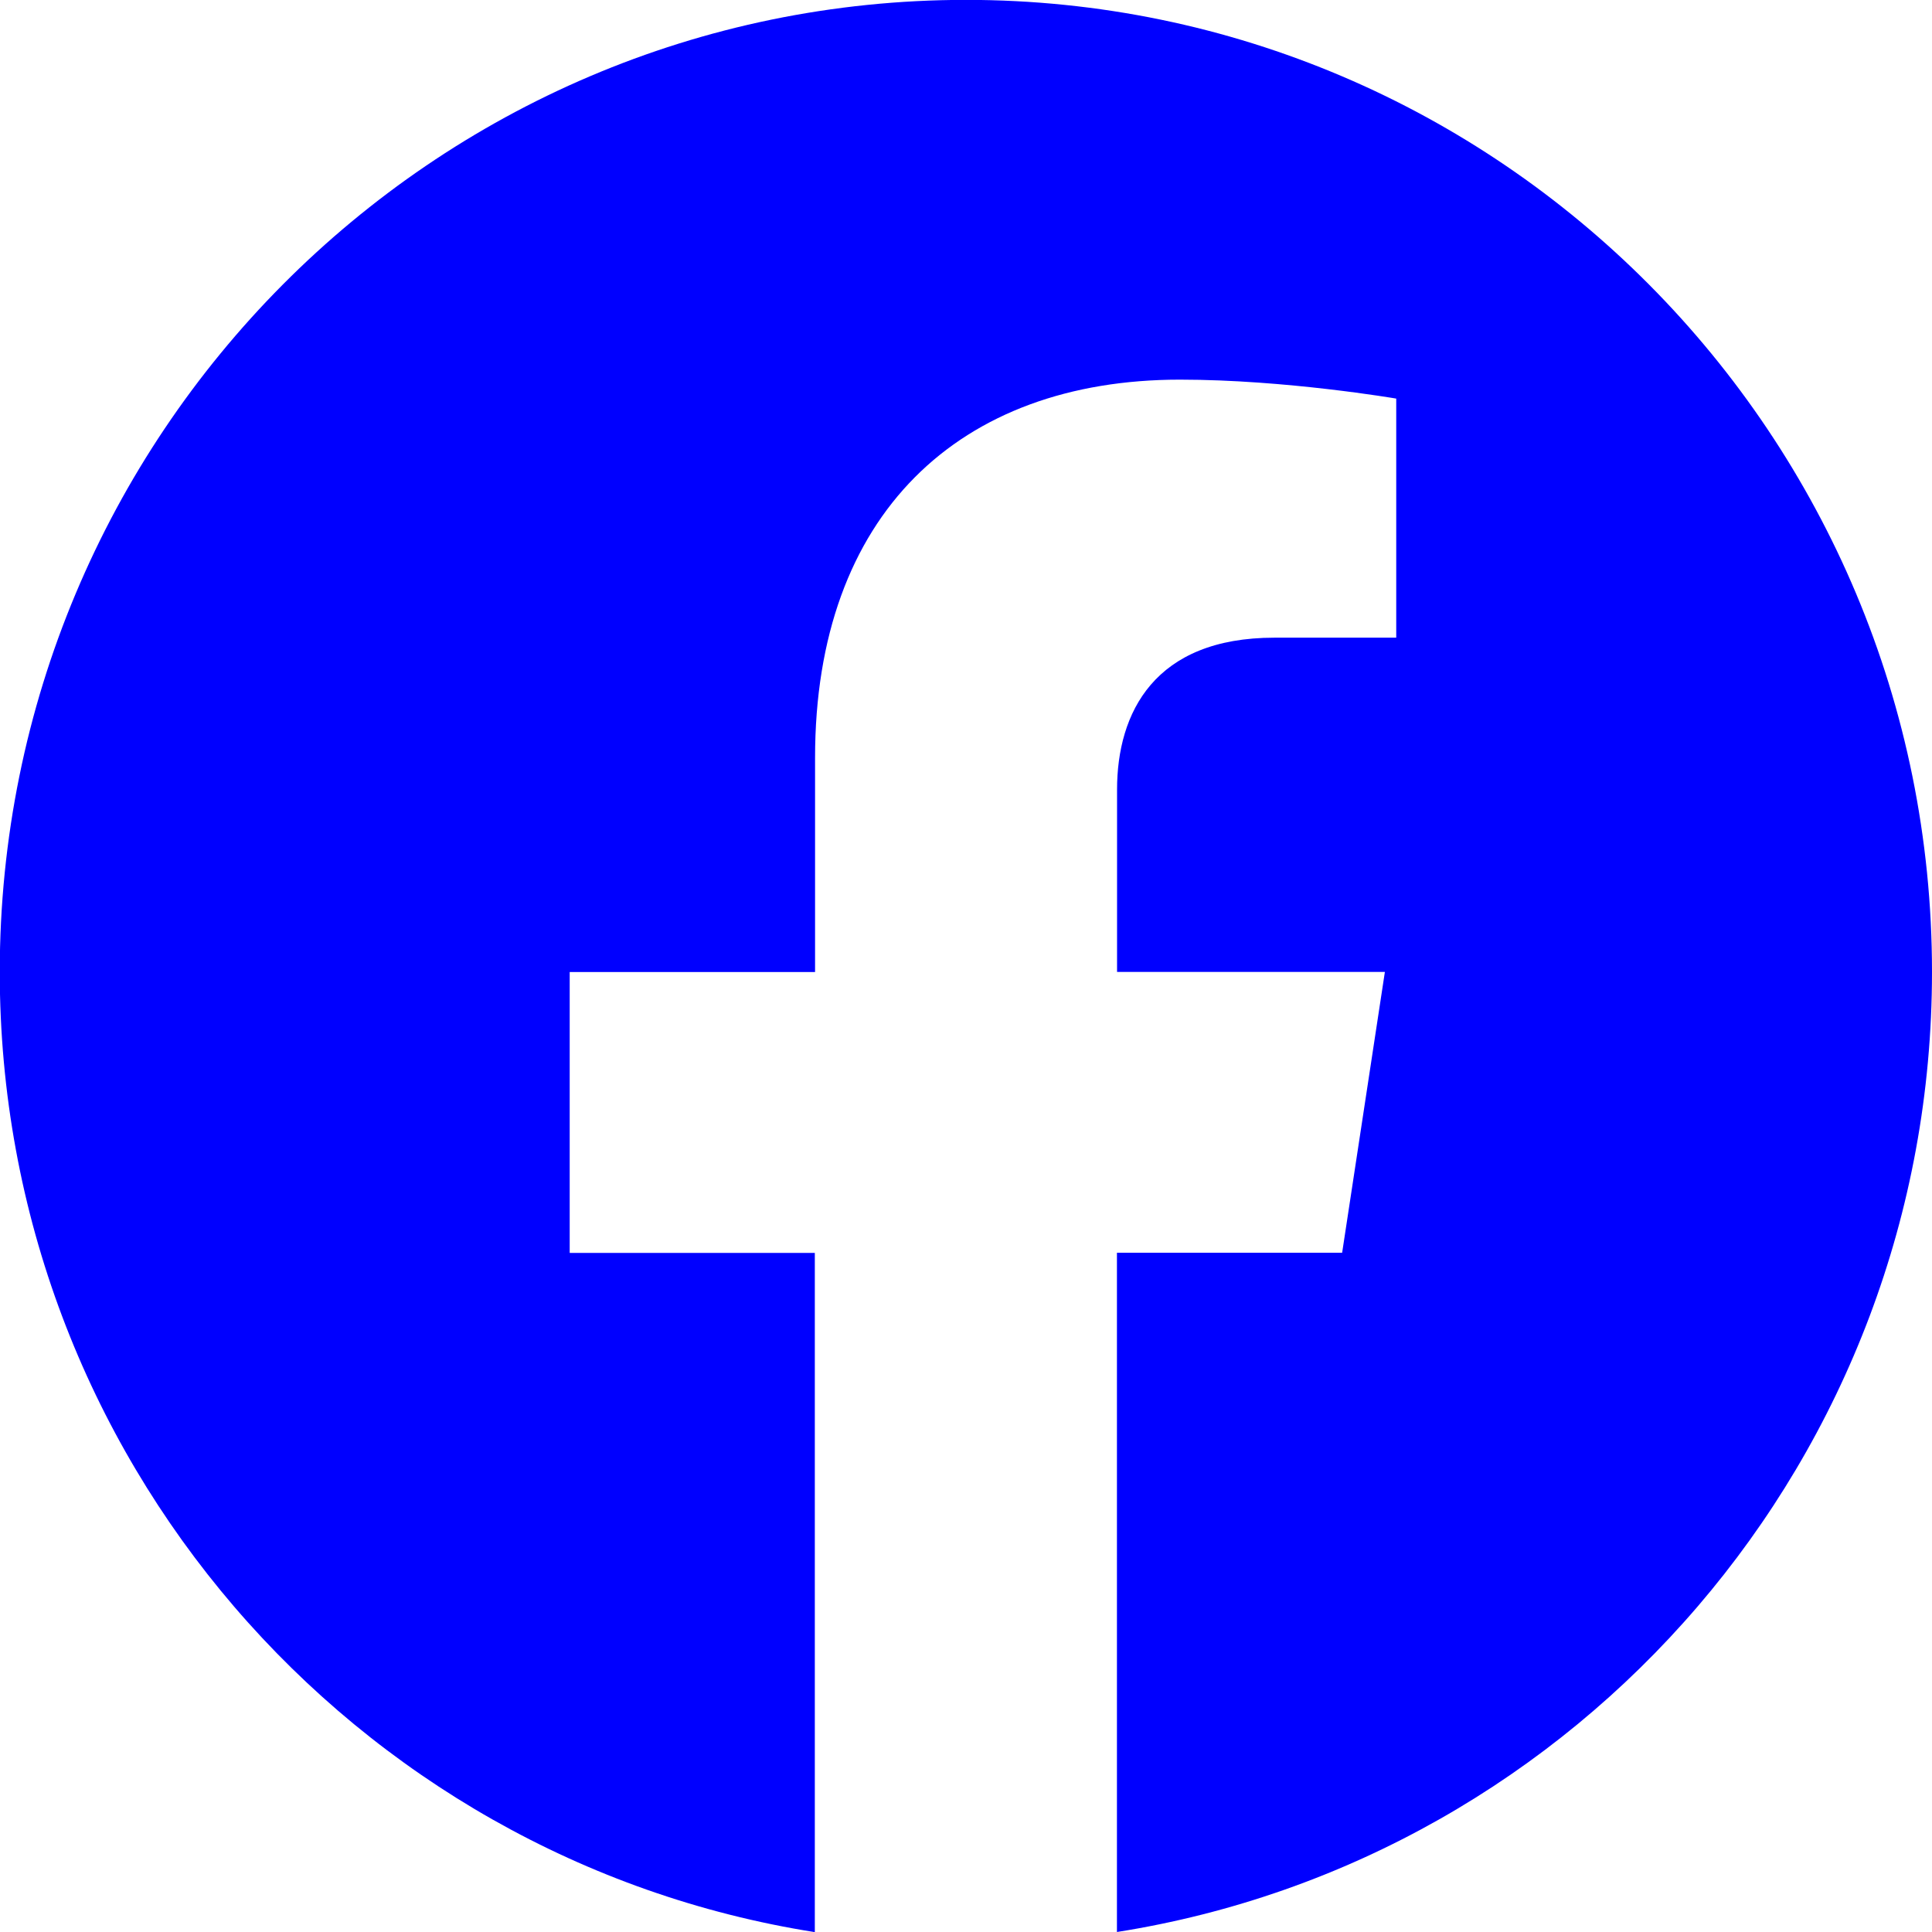
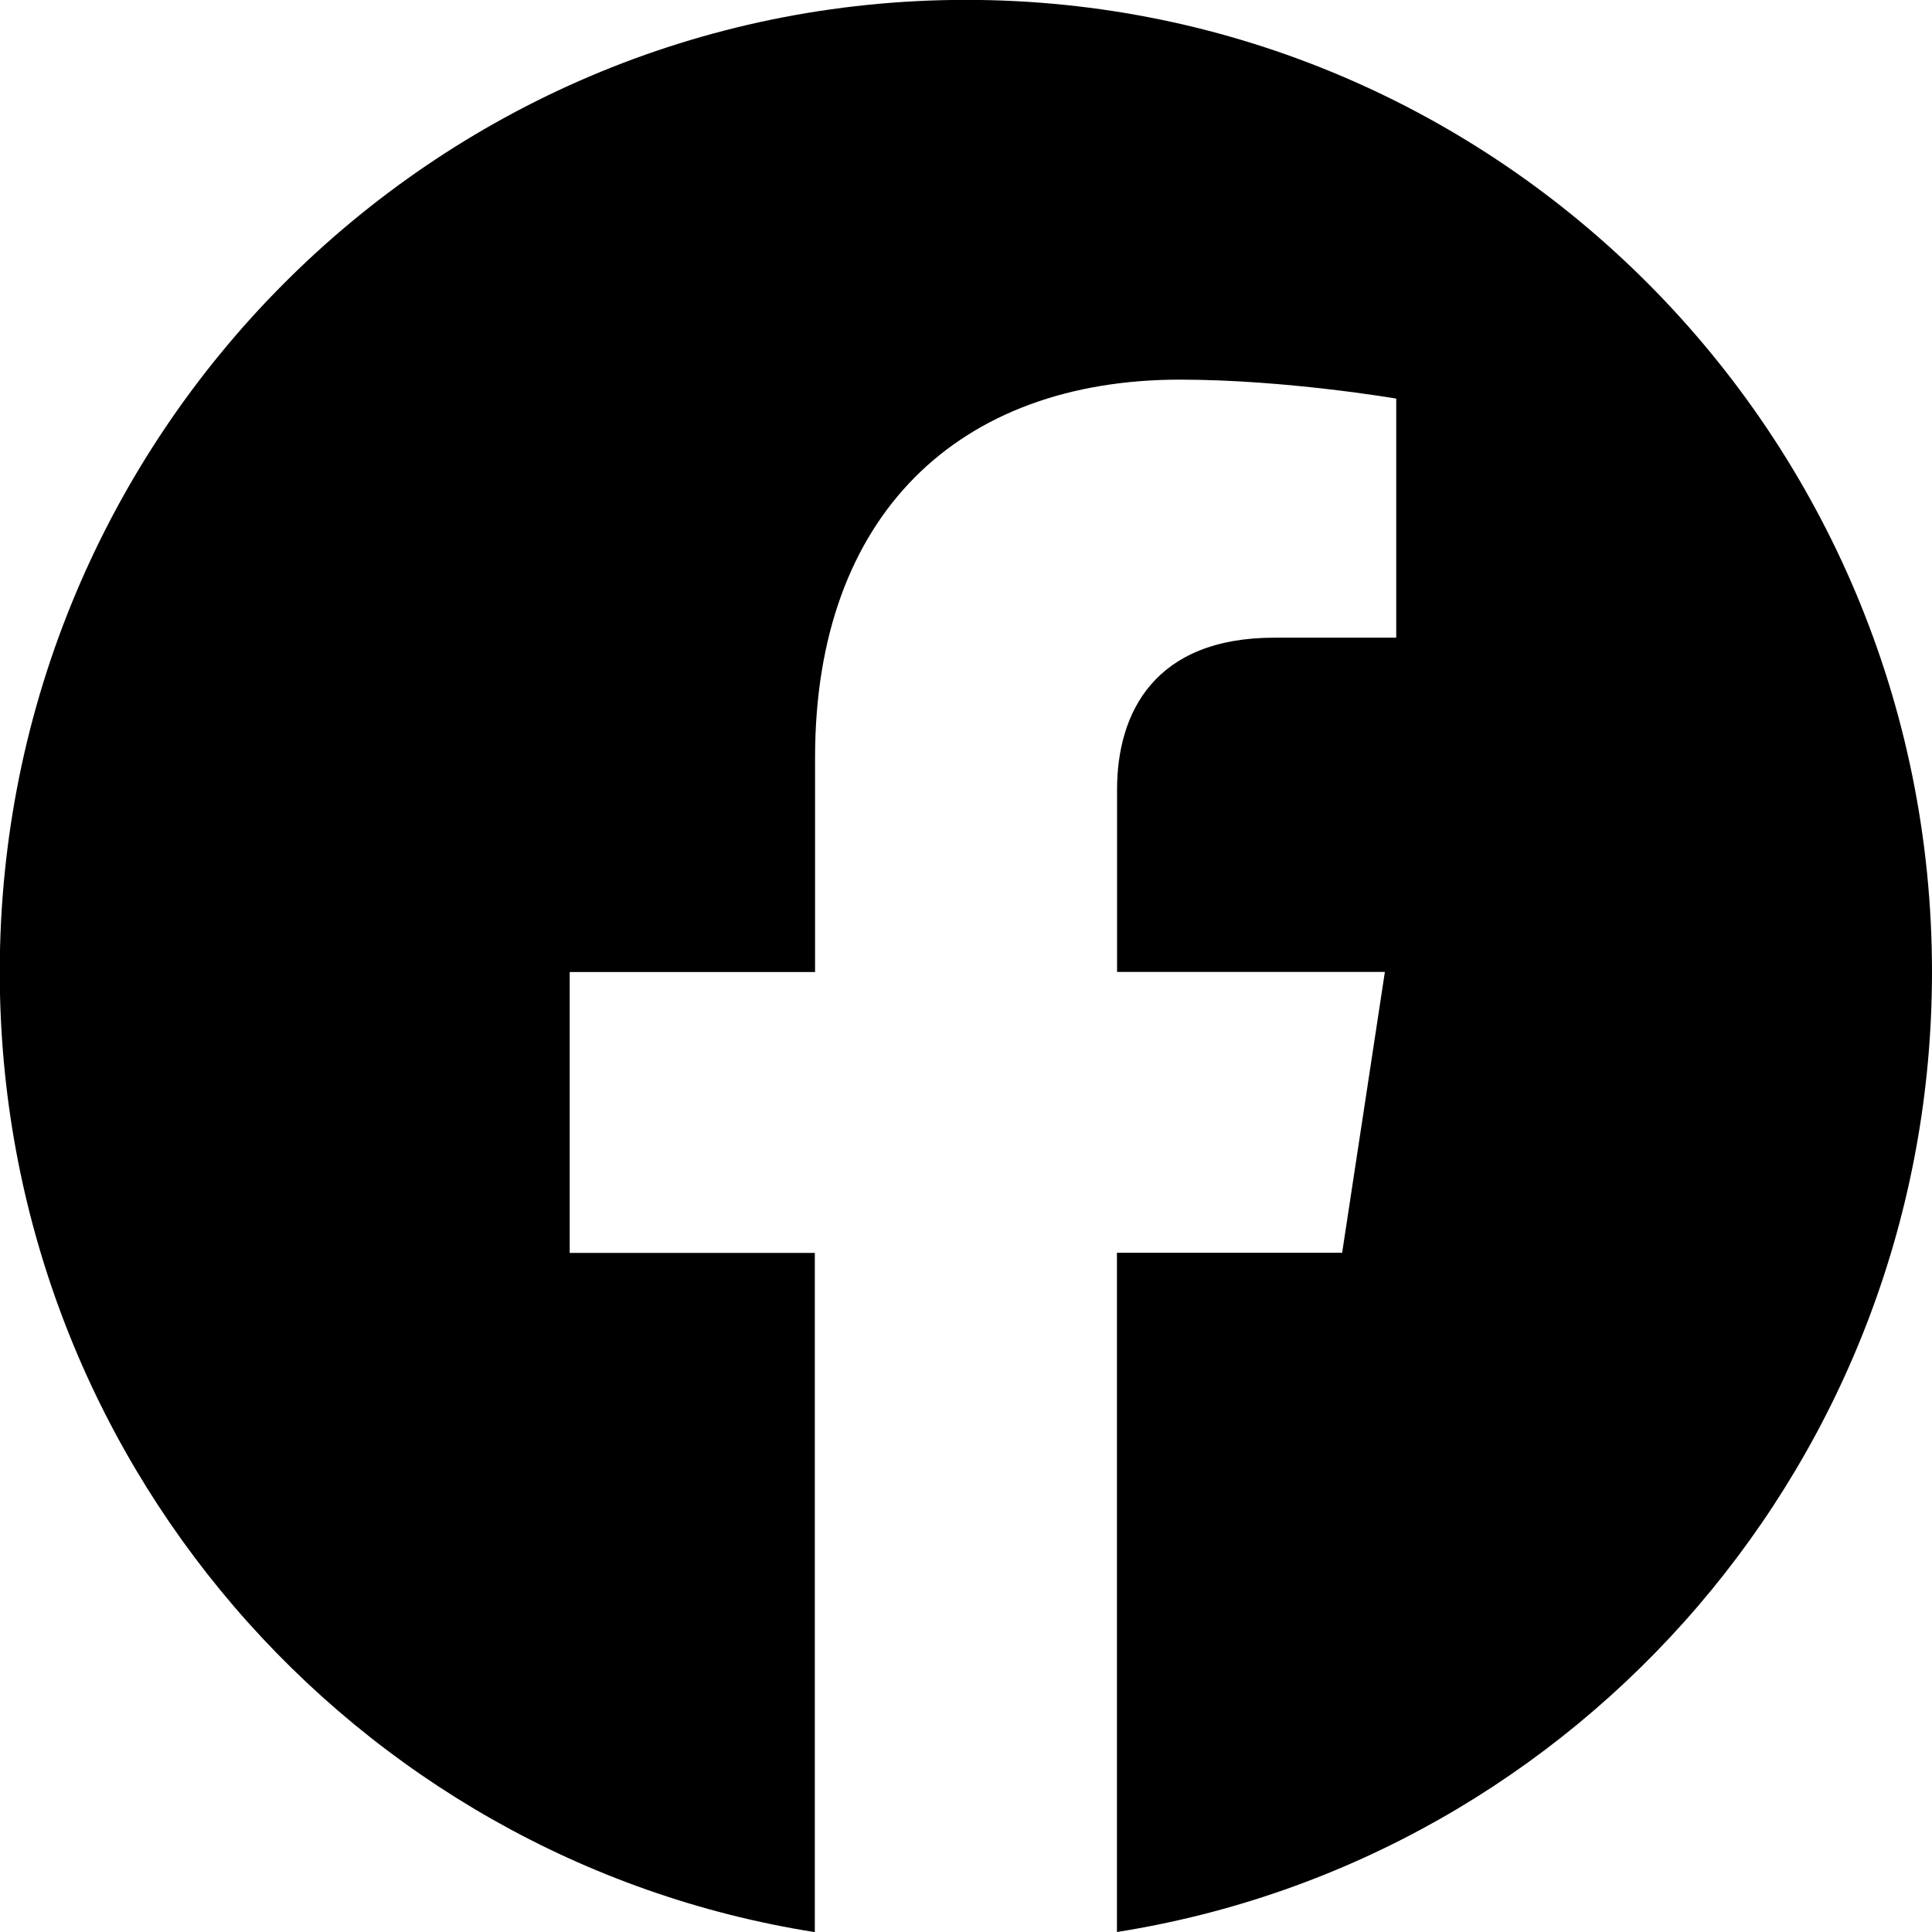
- <svg xmlns="http://www.w3.org/2000/svg" width="16" height="16" fill="blue" class="bi bi-facebook" viewBox="0 0 16 16">
+ <svg xmlns="http://www.w3.org/2000/svg" width="16" height="16" fill="currentColor" class="bi bi-facebook" viewBox="0 0 16 16">
  <path d="M16 8.049c0-4.446-3.582-8.05-8-8.05C3.58 0-.002 3.603-.002 8.05c0 4.017 2.926 7.347 6.75 7.951v-5.625h-2.03V8.05H6.75V6.275c0-2.017 1.195-3.131 3.022-3.131.876 0 1.791.157 1.791.157v1.98h-1.009c-.993 0-1.303.621-1.303 1.258v1.51h2.218l-.354 2.326H9.25V16c3.824-.604 6.75-3.934 6.75-7.951" />
</svg>
